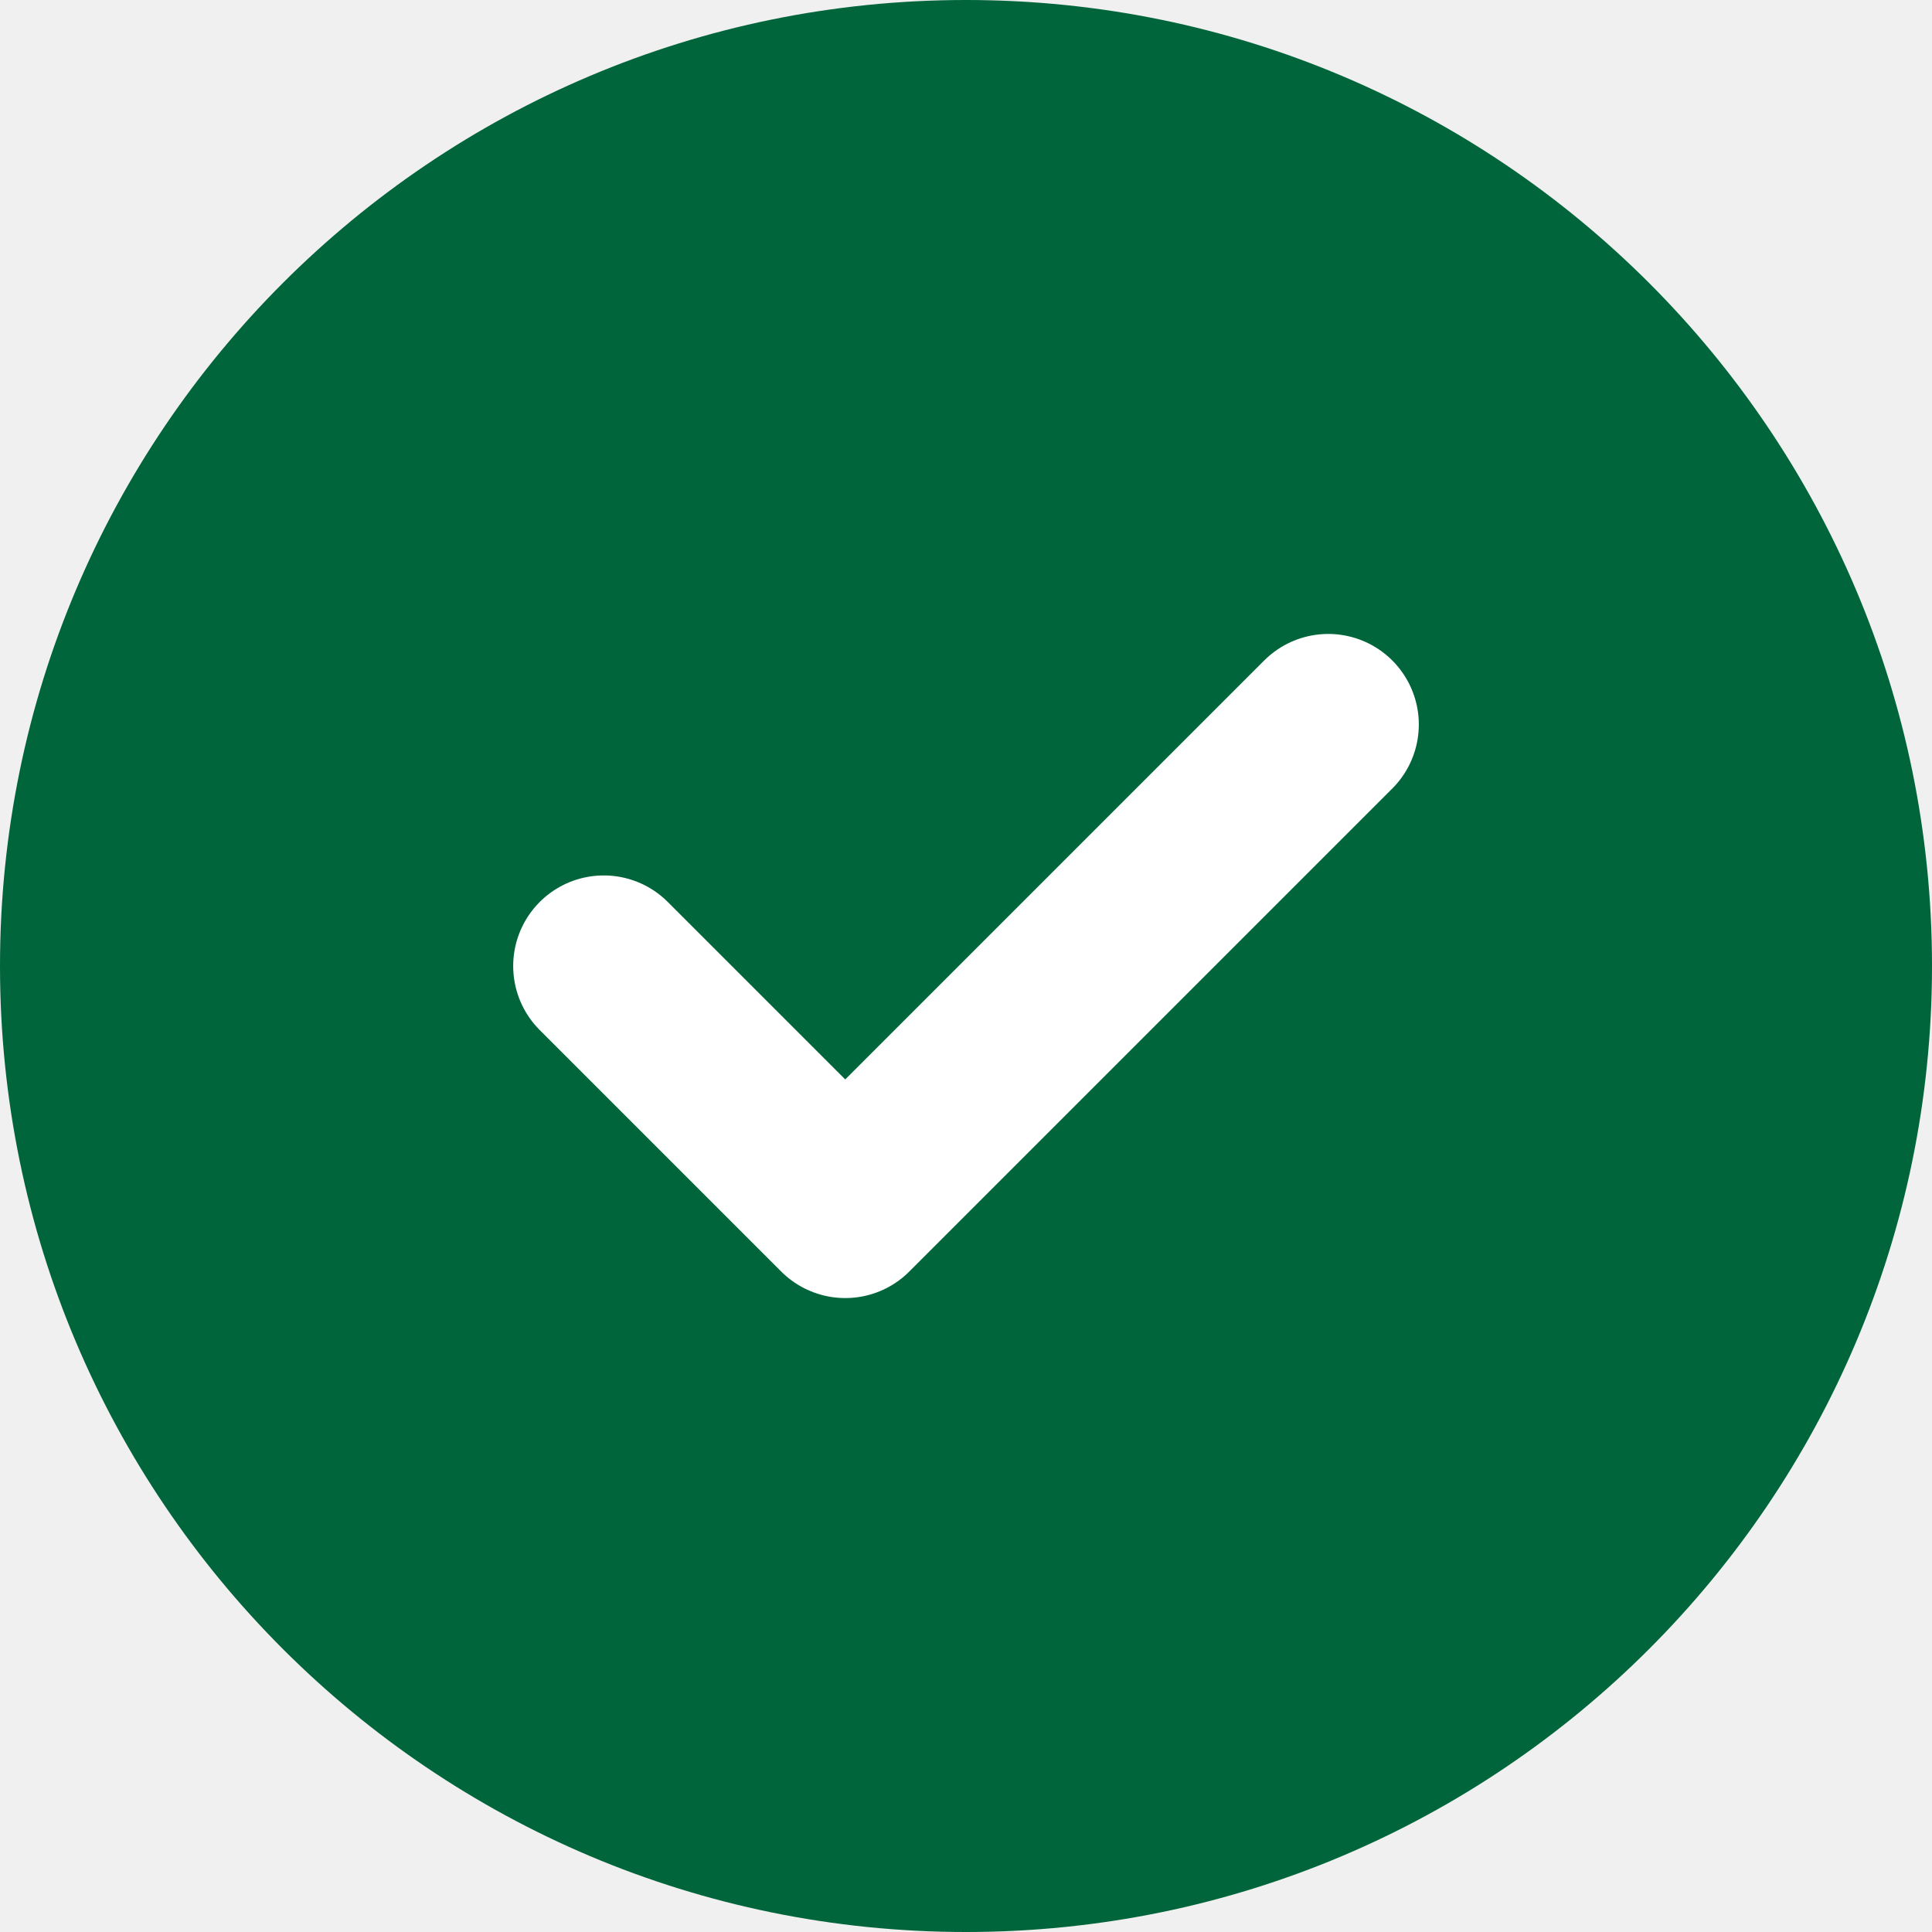
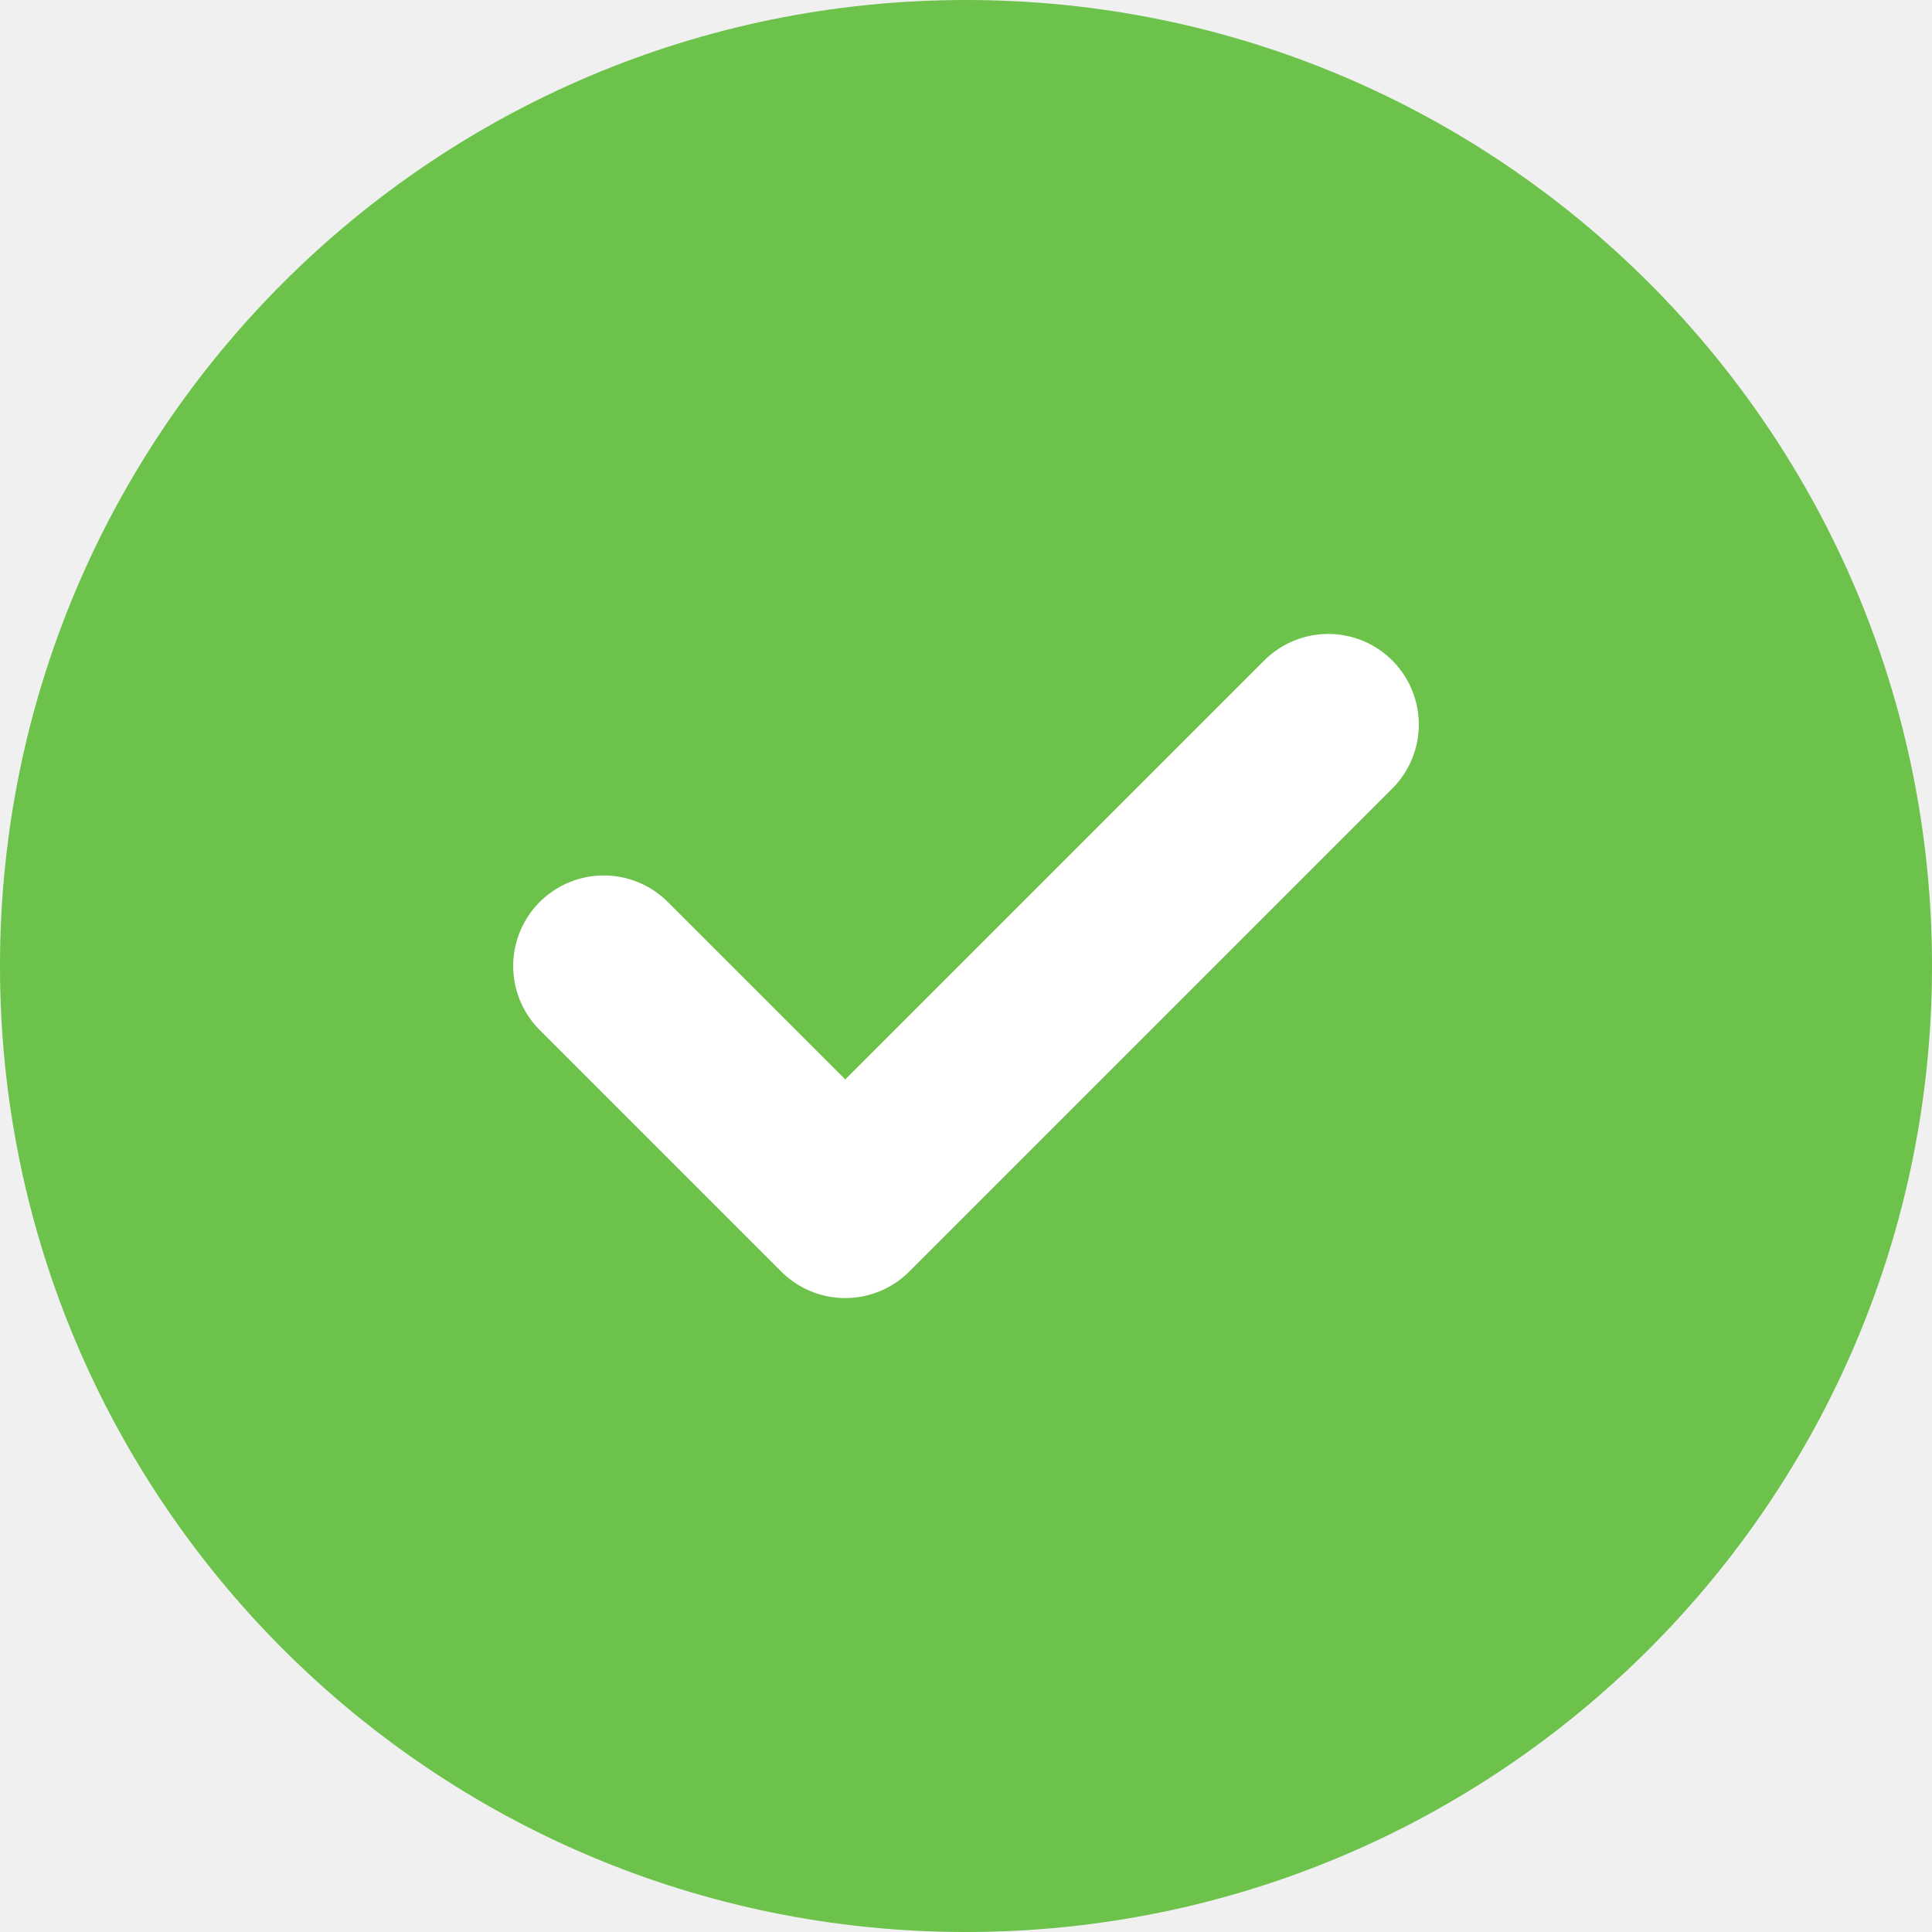
<svg xmlns="http://www.w3.org/2000/svg" viewBox="0 0 32 32" fill="none">
-   <circle cx="16" cy="16" r="16" fill="#00653b" />
+   <circle cx="16" cy="16" r="16" fill="#6cc24a" />
  <path d="m10 16 4 4 8-8" stroke="white" stroke-width="3" stroke-linecap="round" stroke-linejoin="round" />
</svg>
